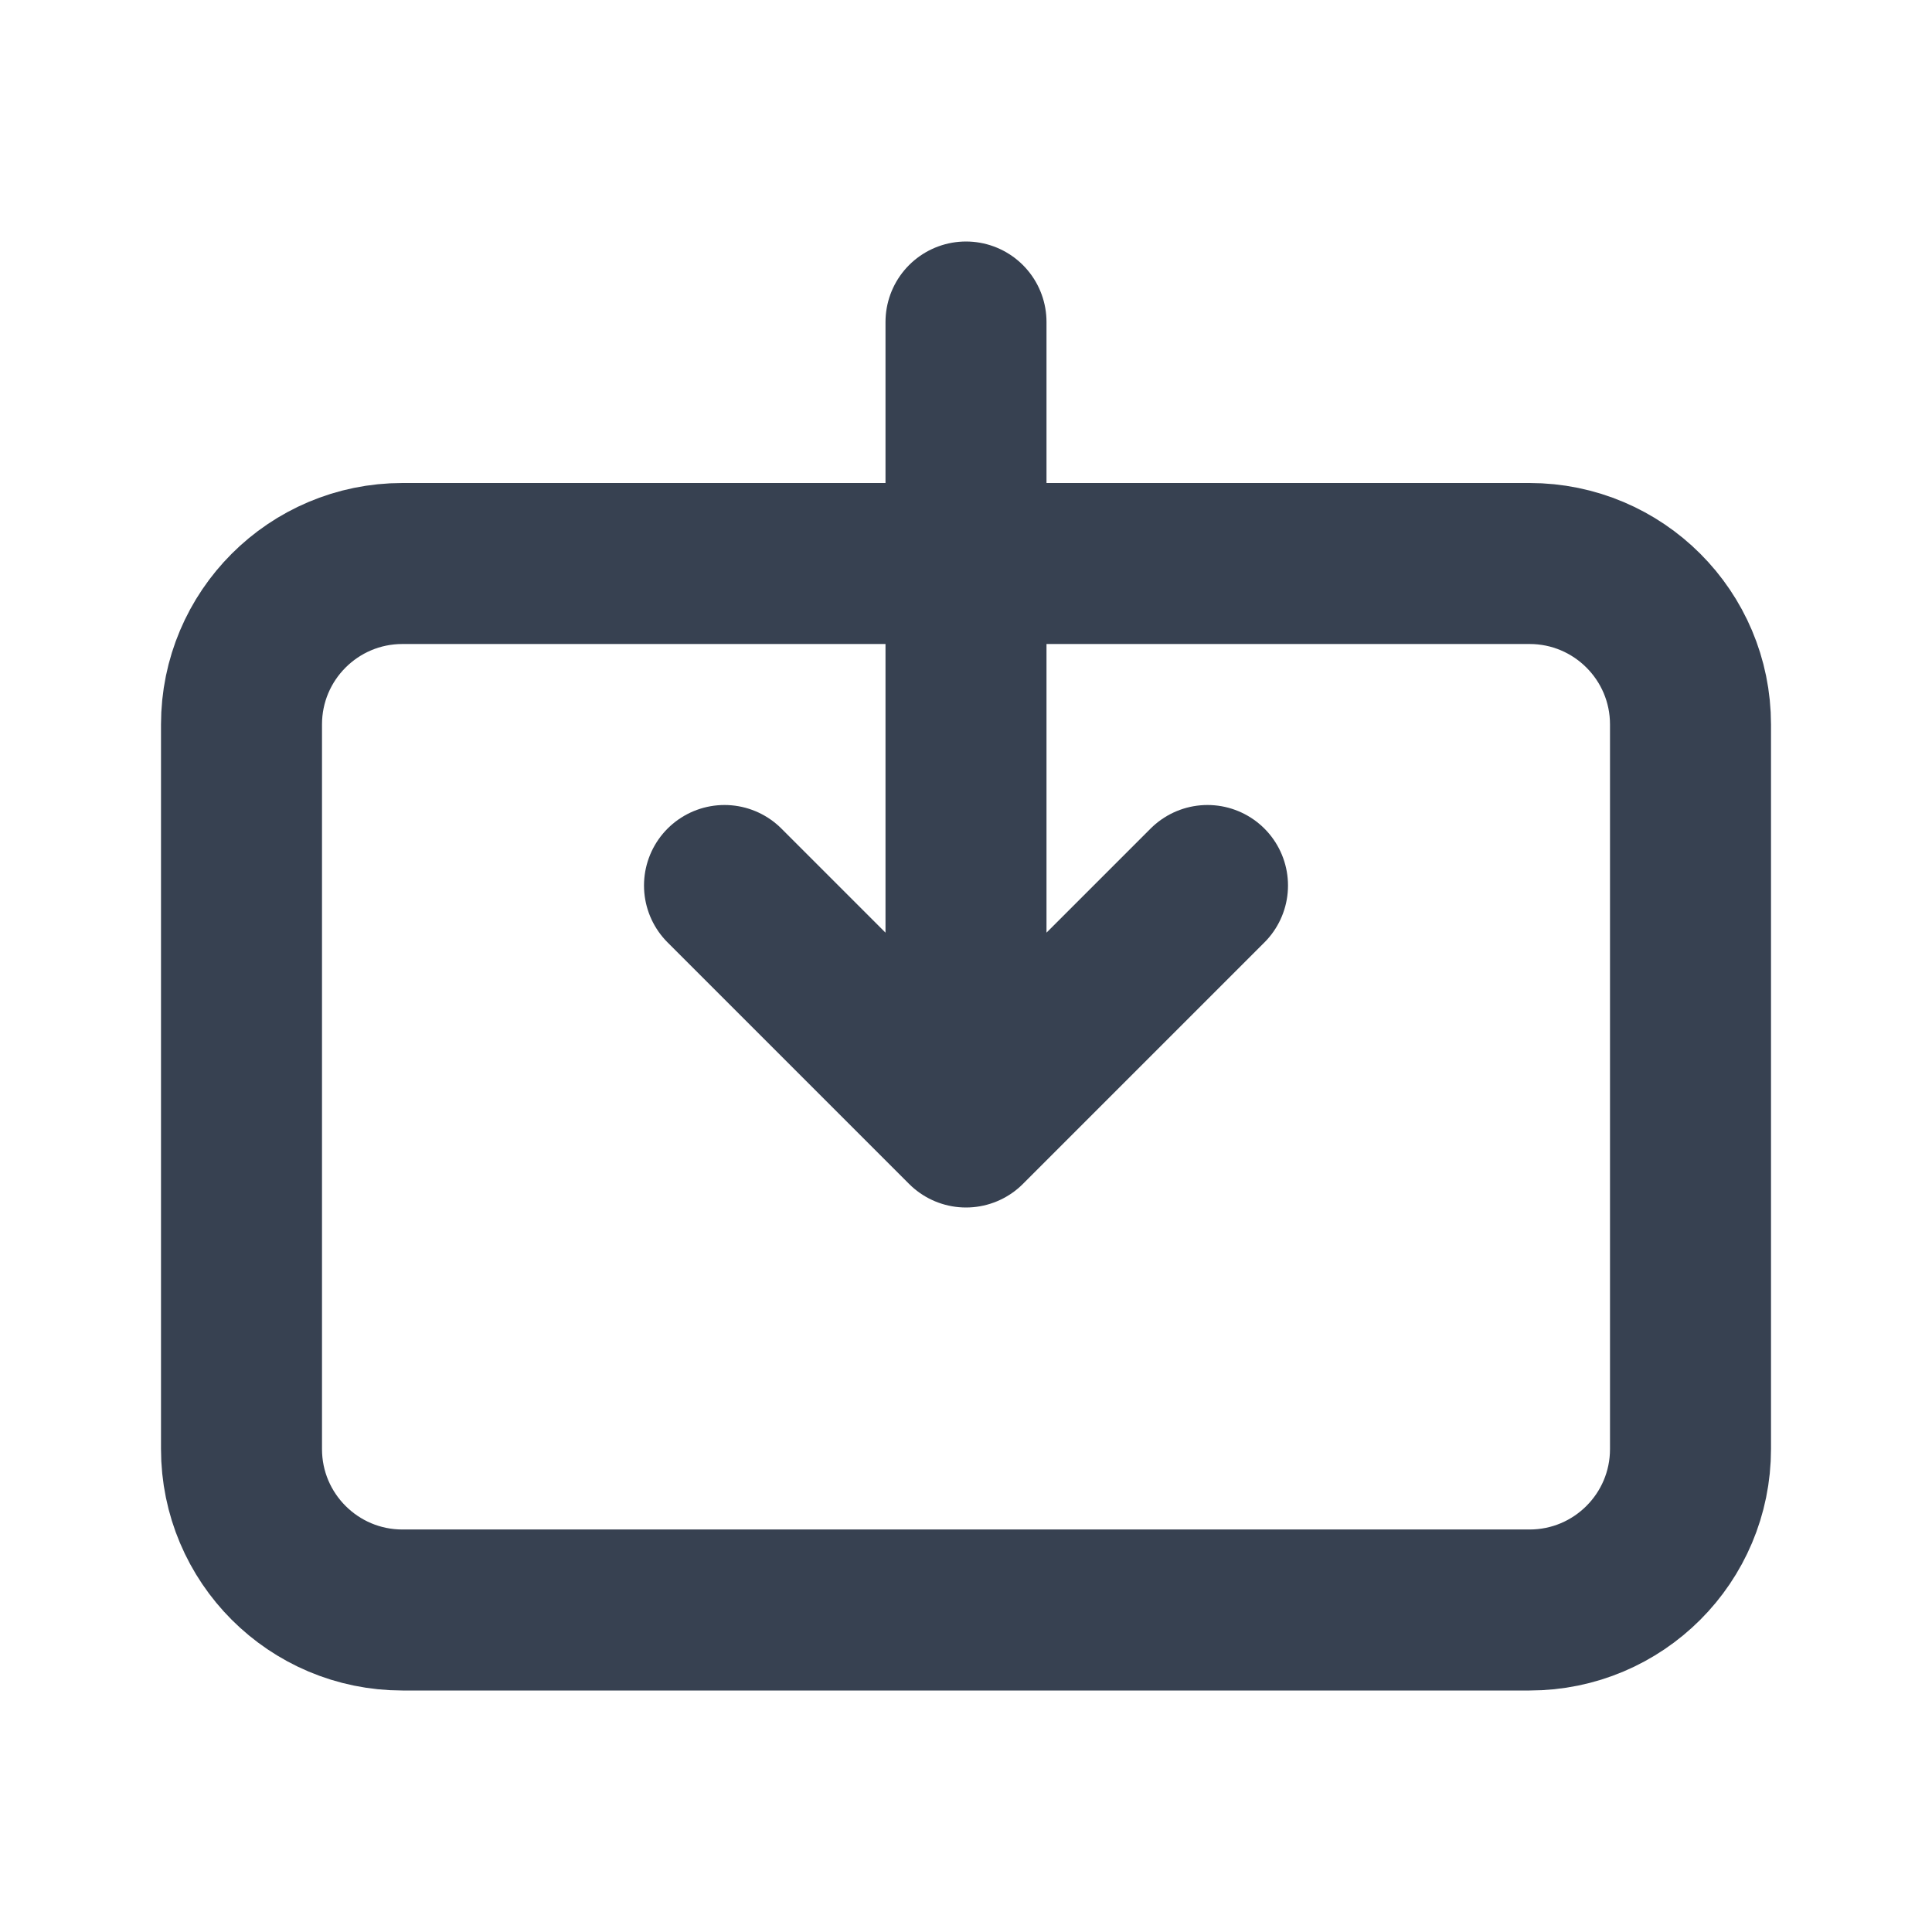
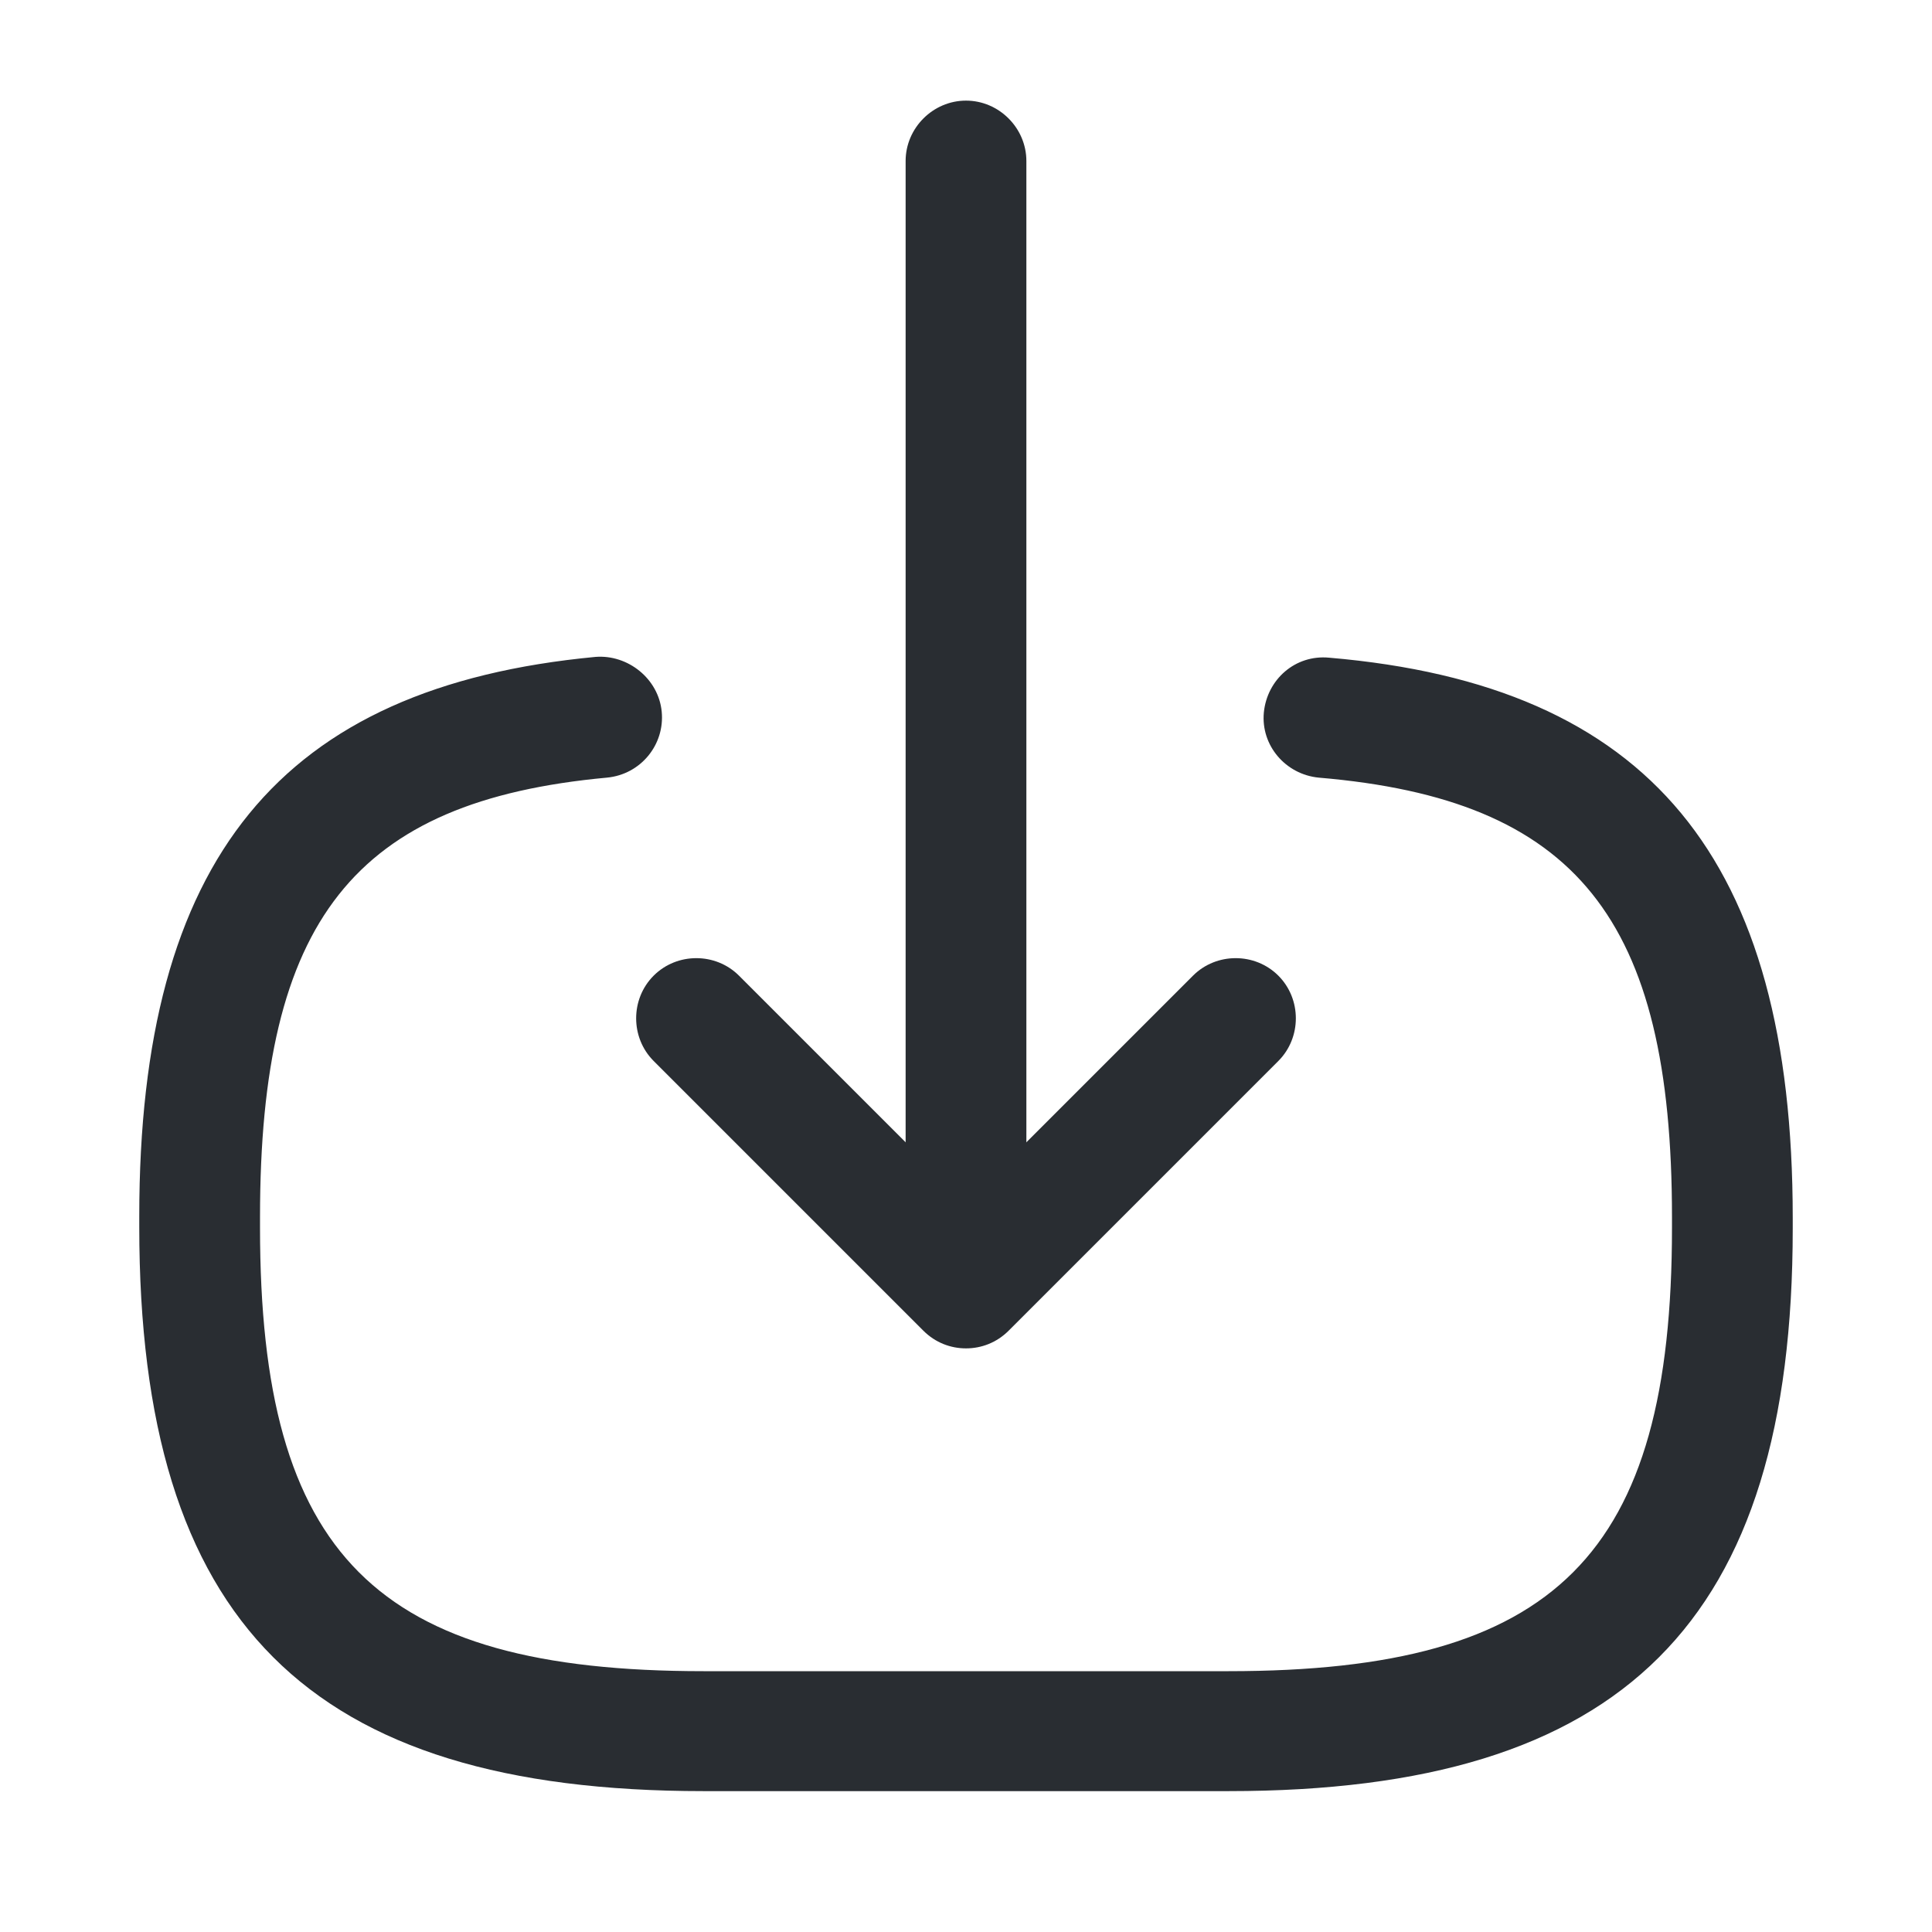
<svg xmlns="http://www.w3.org/2000/svg" width="24" height="24" viewBox="0 0 24 24" fill="none">
-   <path d="M12 14V4M8 7H5C3.895 7 3 7.895 3 9V18C3 19.105 3.895 20 5 20H19C20.105 20 21 19.105 21 18V9C21 7.895 20.105 7 19 7H16H8ZM15 11L12 14L15 11ZM12 14L9 11L12 14Z" stroke="#374151" stroke-width="2" stroke-linecap="round" stroke-linejoin="round" />
+   <path d="M15.261 22.25H8.74C3.83 22.25 1.73 20.15 1.73 15.24V15.11C1.73 10.67 3.48 8.53 7.4 8.16C7.8 8.13 8.18 8.43 8.22 8.84C8.26 9.25 7.96 9.62 7.54 9.66C4.4 9.95 3.23 11.43 3.23 15.12V15.25C3.23 19.32 4.67 20.76 8.74 20.76H15.261C19.331 20.76 20.77 19.32 20.77 15.25V15.12C20.77 11.41 19.581 9.93 16.381 9.66C15.97 9.62 15.661 9.26 15.7 8.85C15.741 8.44 16.09 8.13 16.511 8.17C20.491 8.51 22.27 10.66 22.27 15.13V15.26C22.27 20.15 20.171 22.25 15.261 22.25Z" fill="#292D32" />
+   <path d="M12 15.63C11.59 15.63 11.25 15.29 11.25 14.88V2C11.25 1.59 11.59 1.25 12 1.25C12.41 1.25 12.75 1.59 12.75 2V14.88C12.75 15.3 12.41 15.63 12 15.63Z" fill="#292D32" />
+   <path d="M12 16.75C11.81 16.75 11.62 16.68 11.47 16.53L8.12 13.18C7.83 12.89 7.83 12.41 8.12 12.12C8.41 11.83 8.89 11.83 9.18 12.12L12 14.94L14.82 12.12C15.11 11.83 15.59 11.83 15.88 12.12C16.17 12.41 16.17 12.89 15.88 13.18L12.53 16.53C12.38 16.68 12.19 16.75 12 16.75Z" fill="#292D32" />
</svg>
